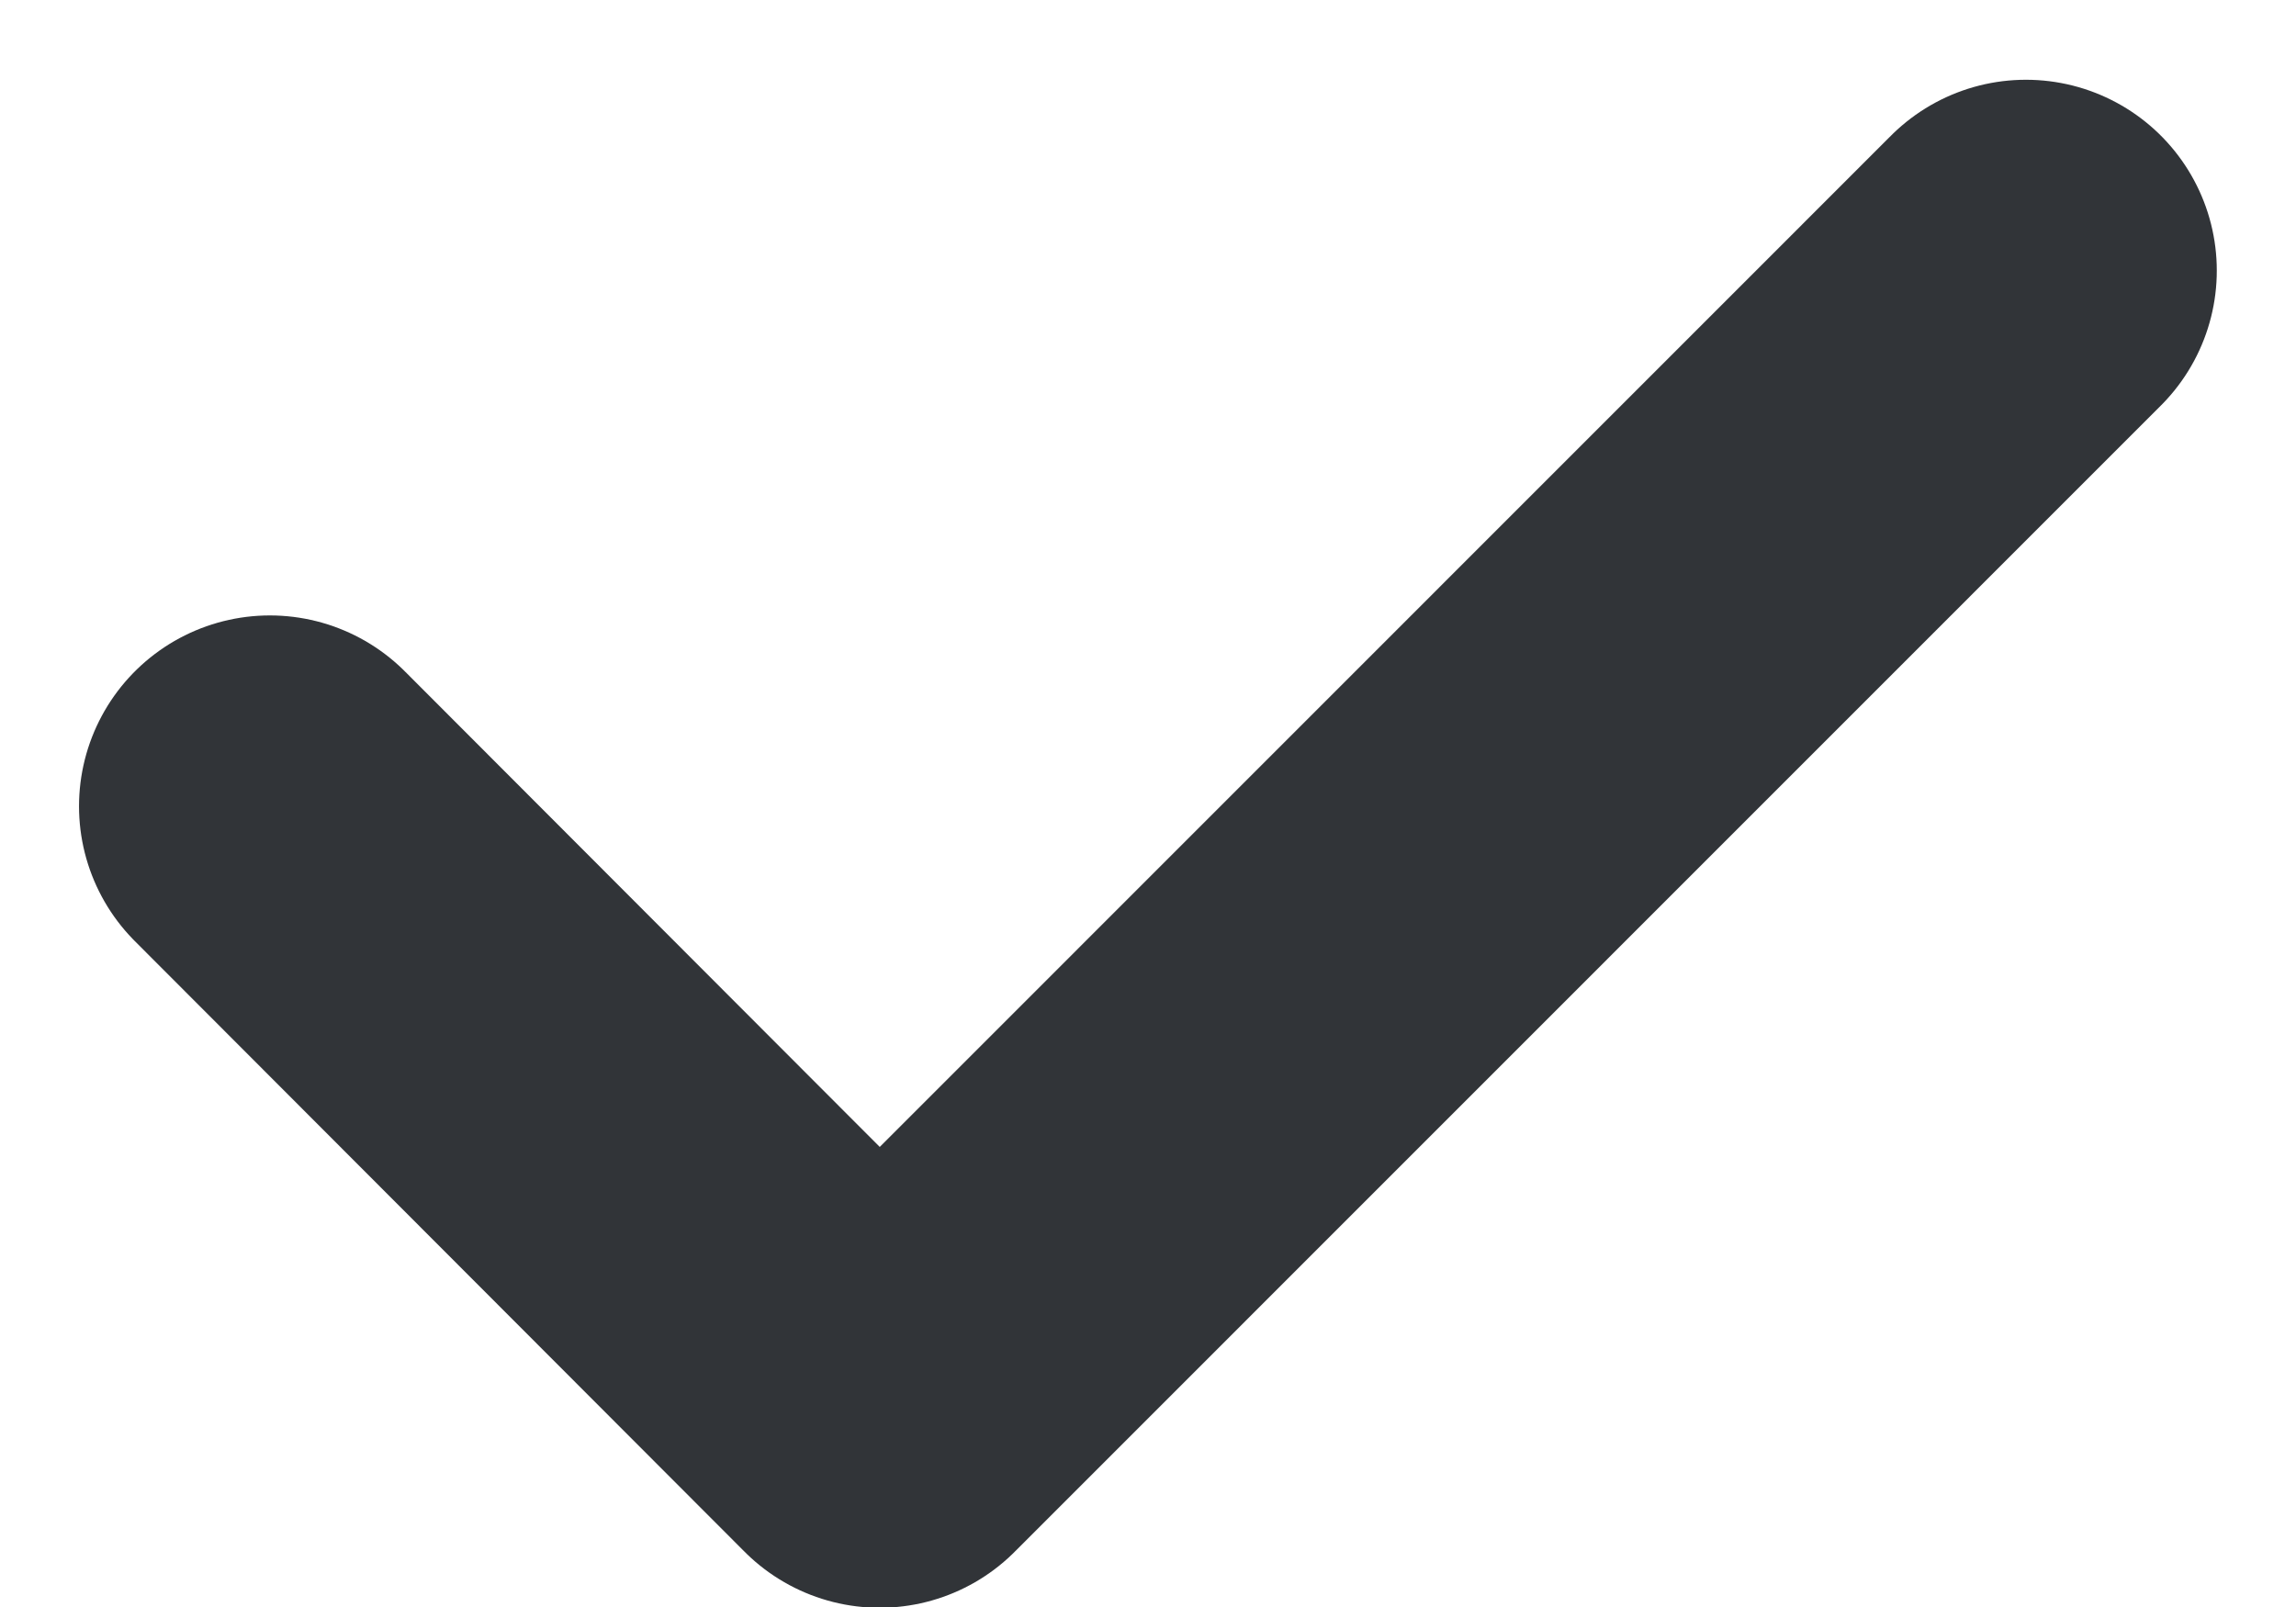
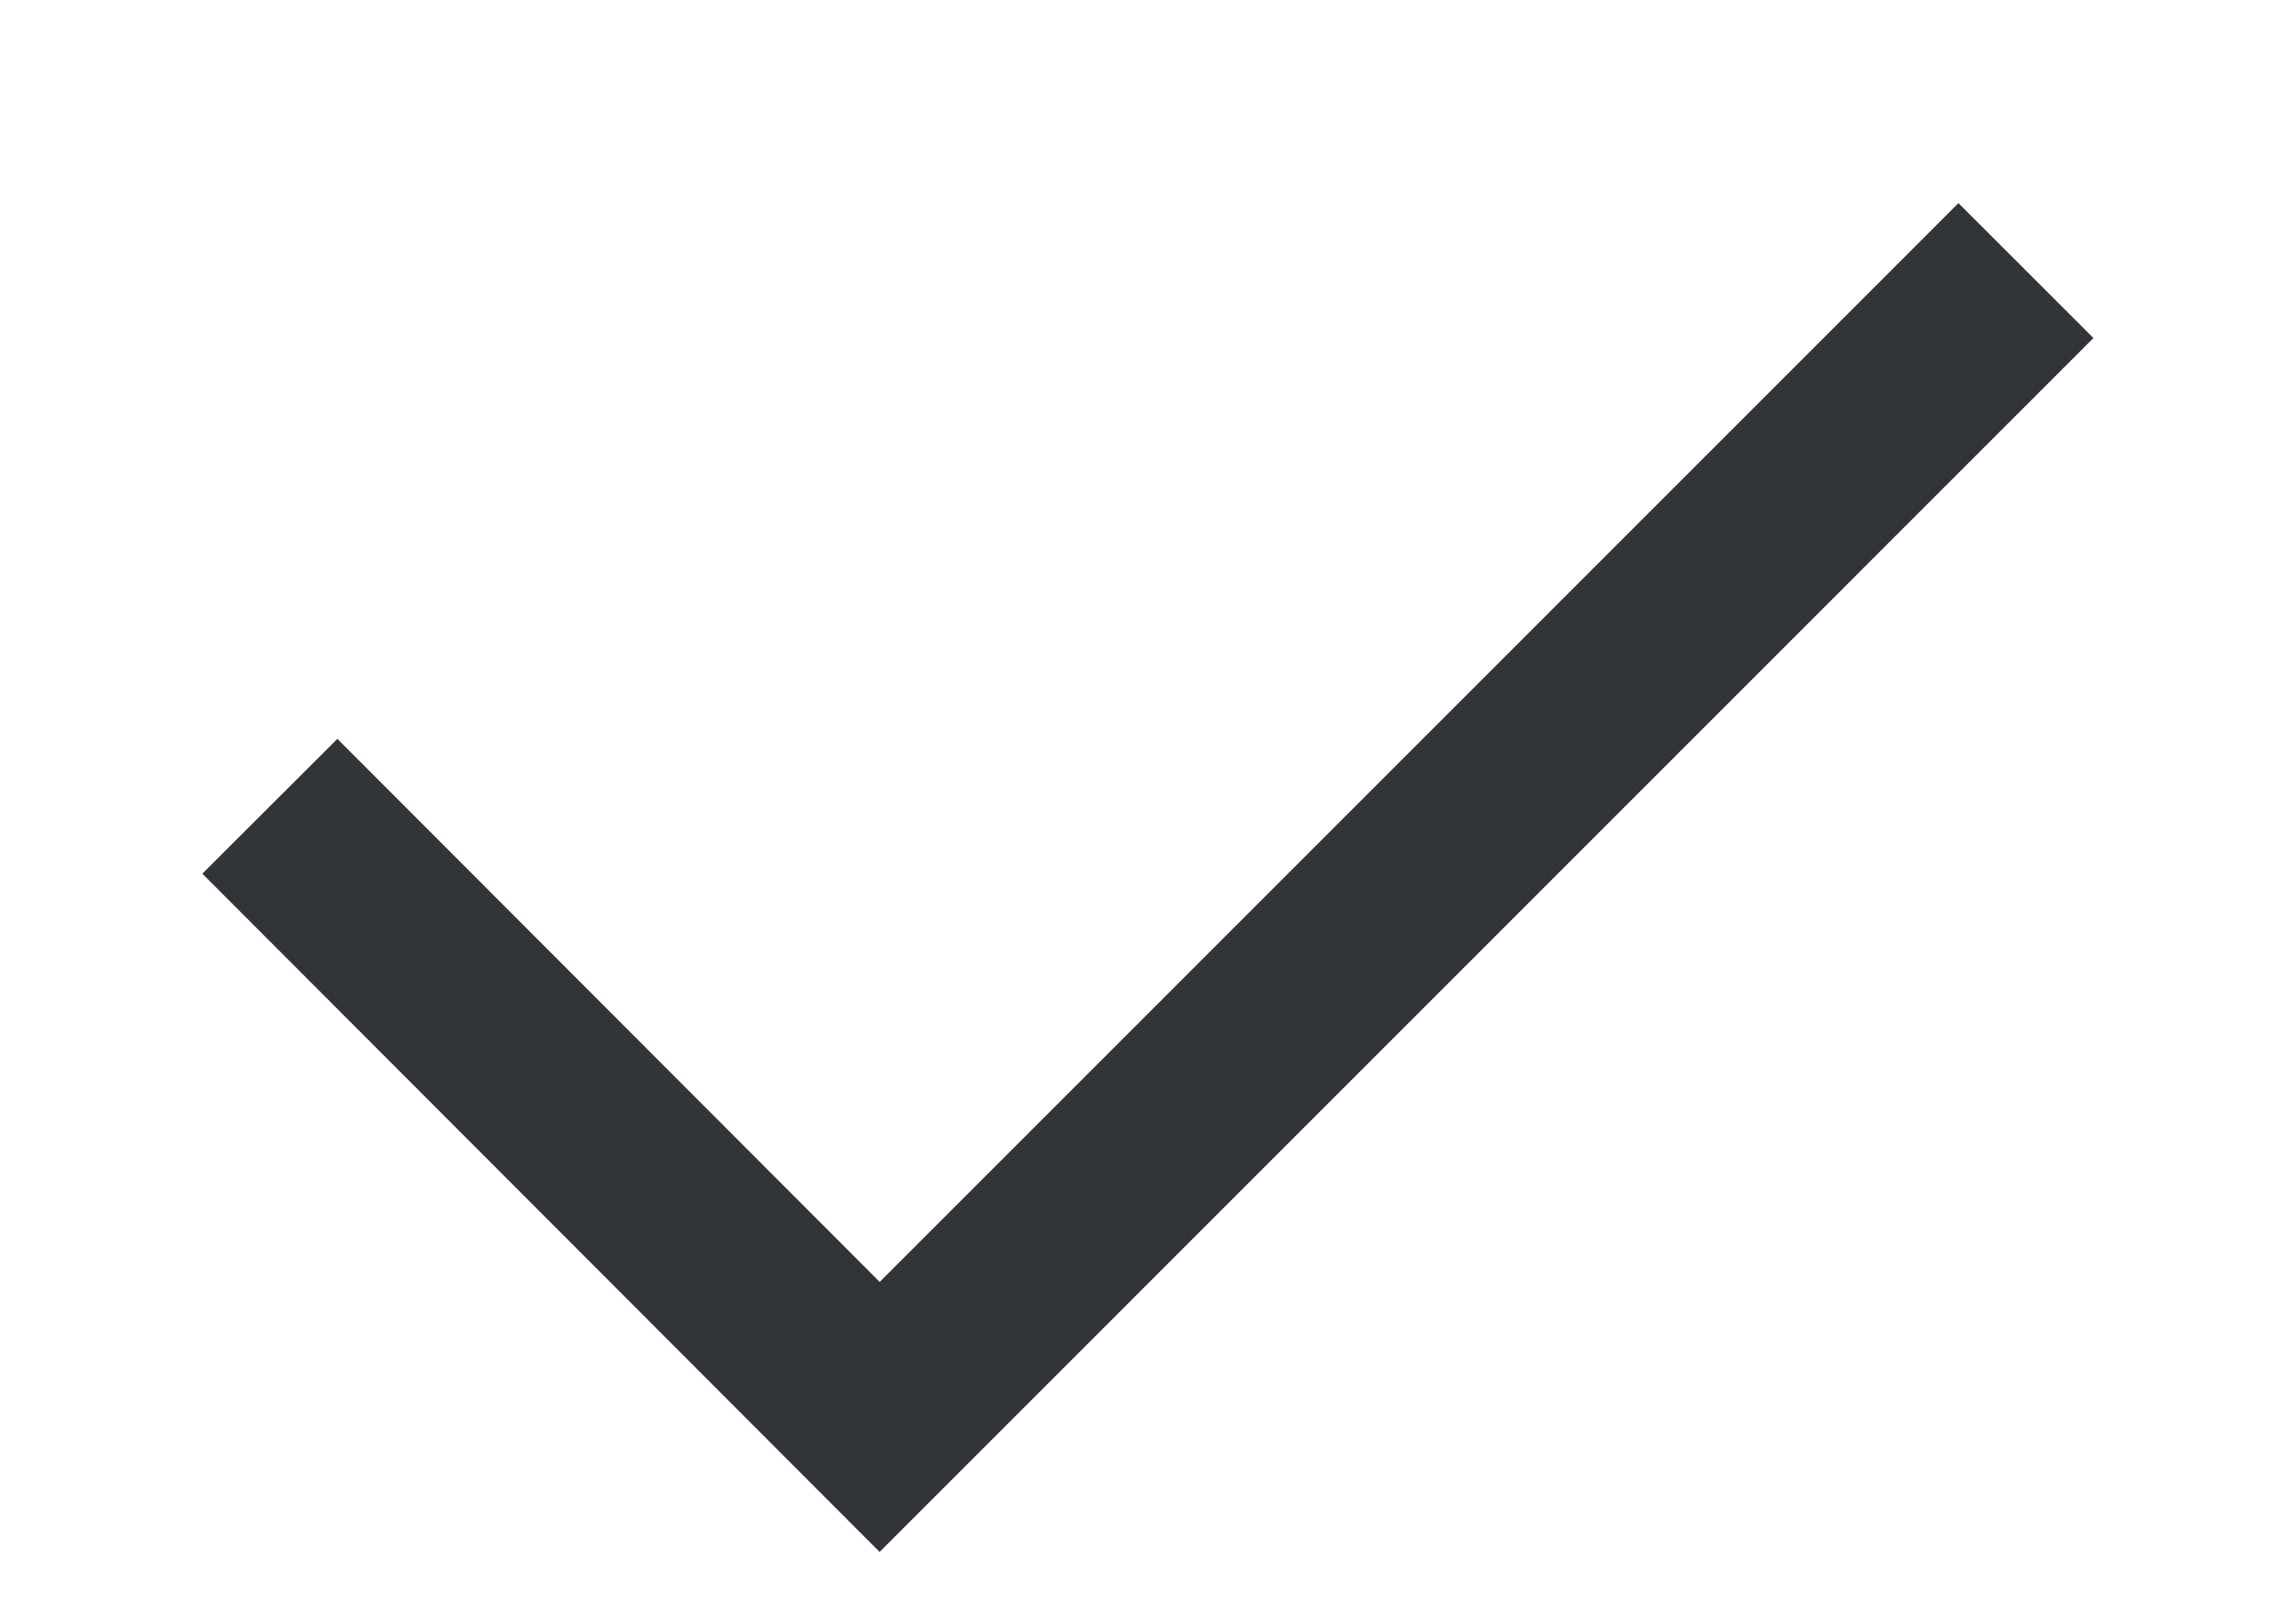
<svg xmlns="http://www.w3.org/2000/svg" width="12.03" height="8.421" viewBox="0 0 12.03 8.421">
-   <path id="Path_6" data-name="Path 6" d="M297.88,2366.431l3.195,3.2,6.006-6.007" transform="translate(-296.466 -2362.206)" fill="none" stroke="#313438" stroke-linecap="round" stroke-linejoin="round" stroke-width="2" />
+   <path id="Path_6" data-name="Path 6" d="M297.88,2366.431l3.195,3.2,6.006-6.007" transform="translate(-296.466 -2362.206)" fill="none" stroke="#313438" strokeLinecap="round" strokeLinejoin="round" strokeWidth="2" />
</svg>
